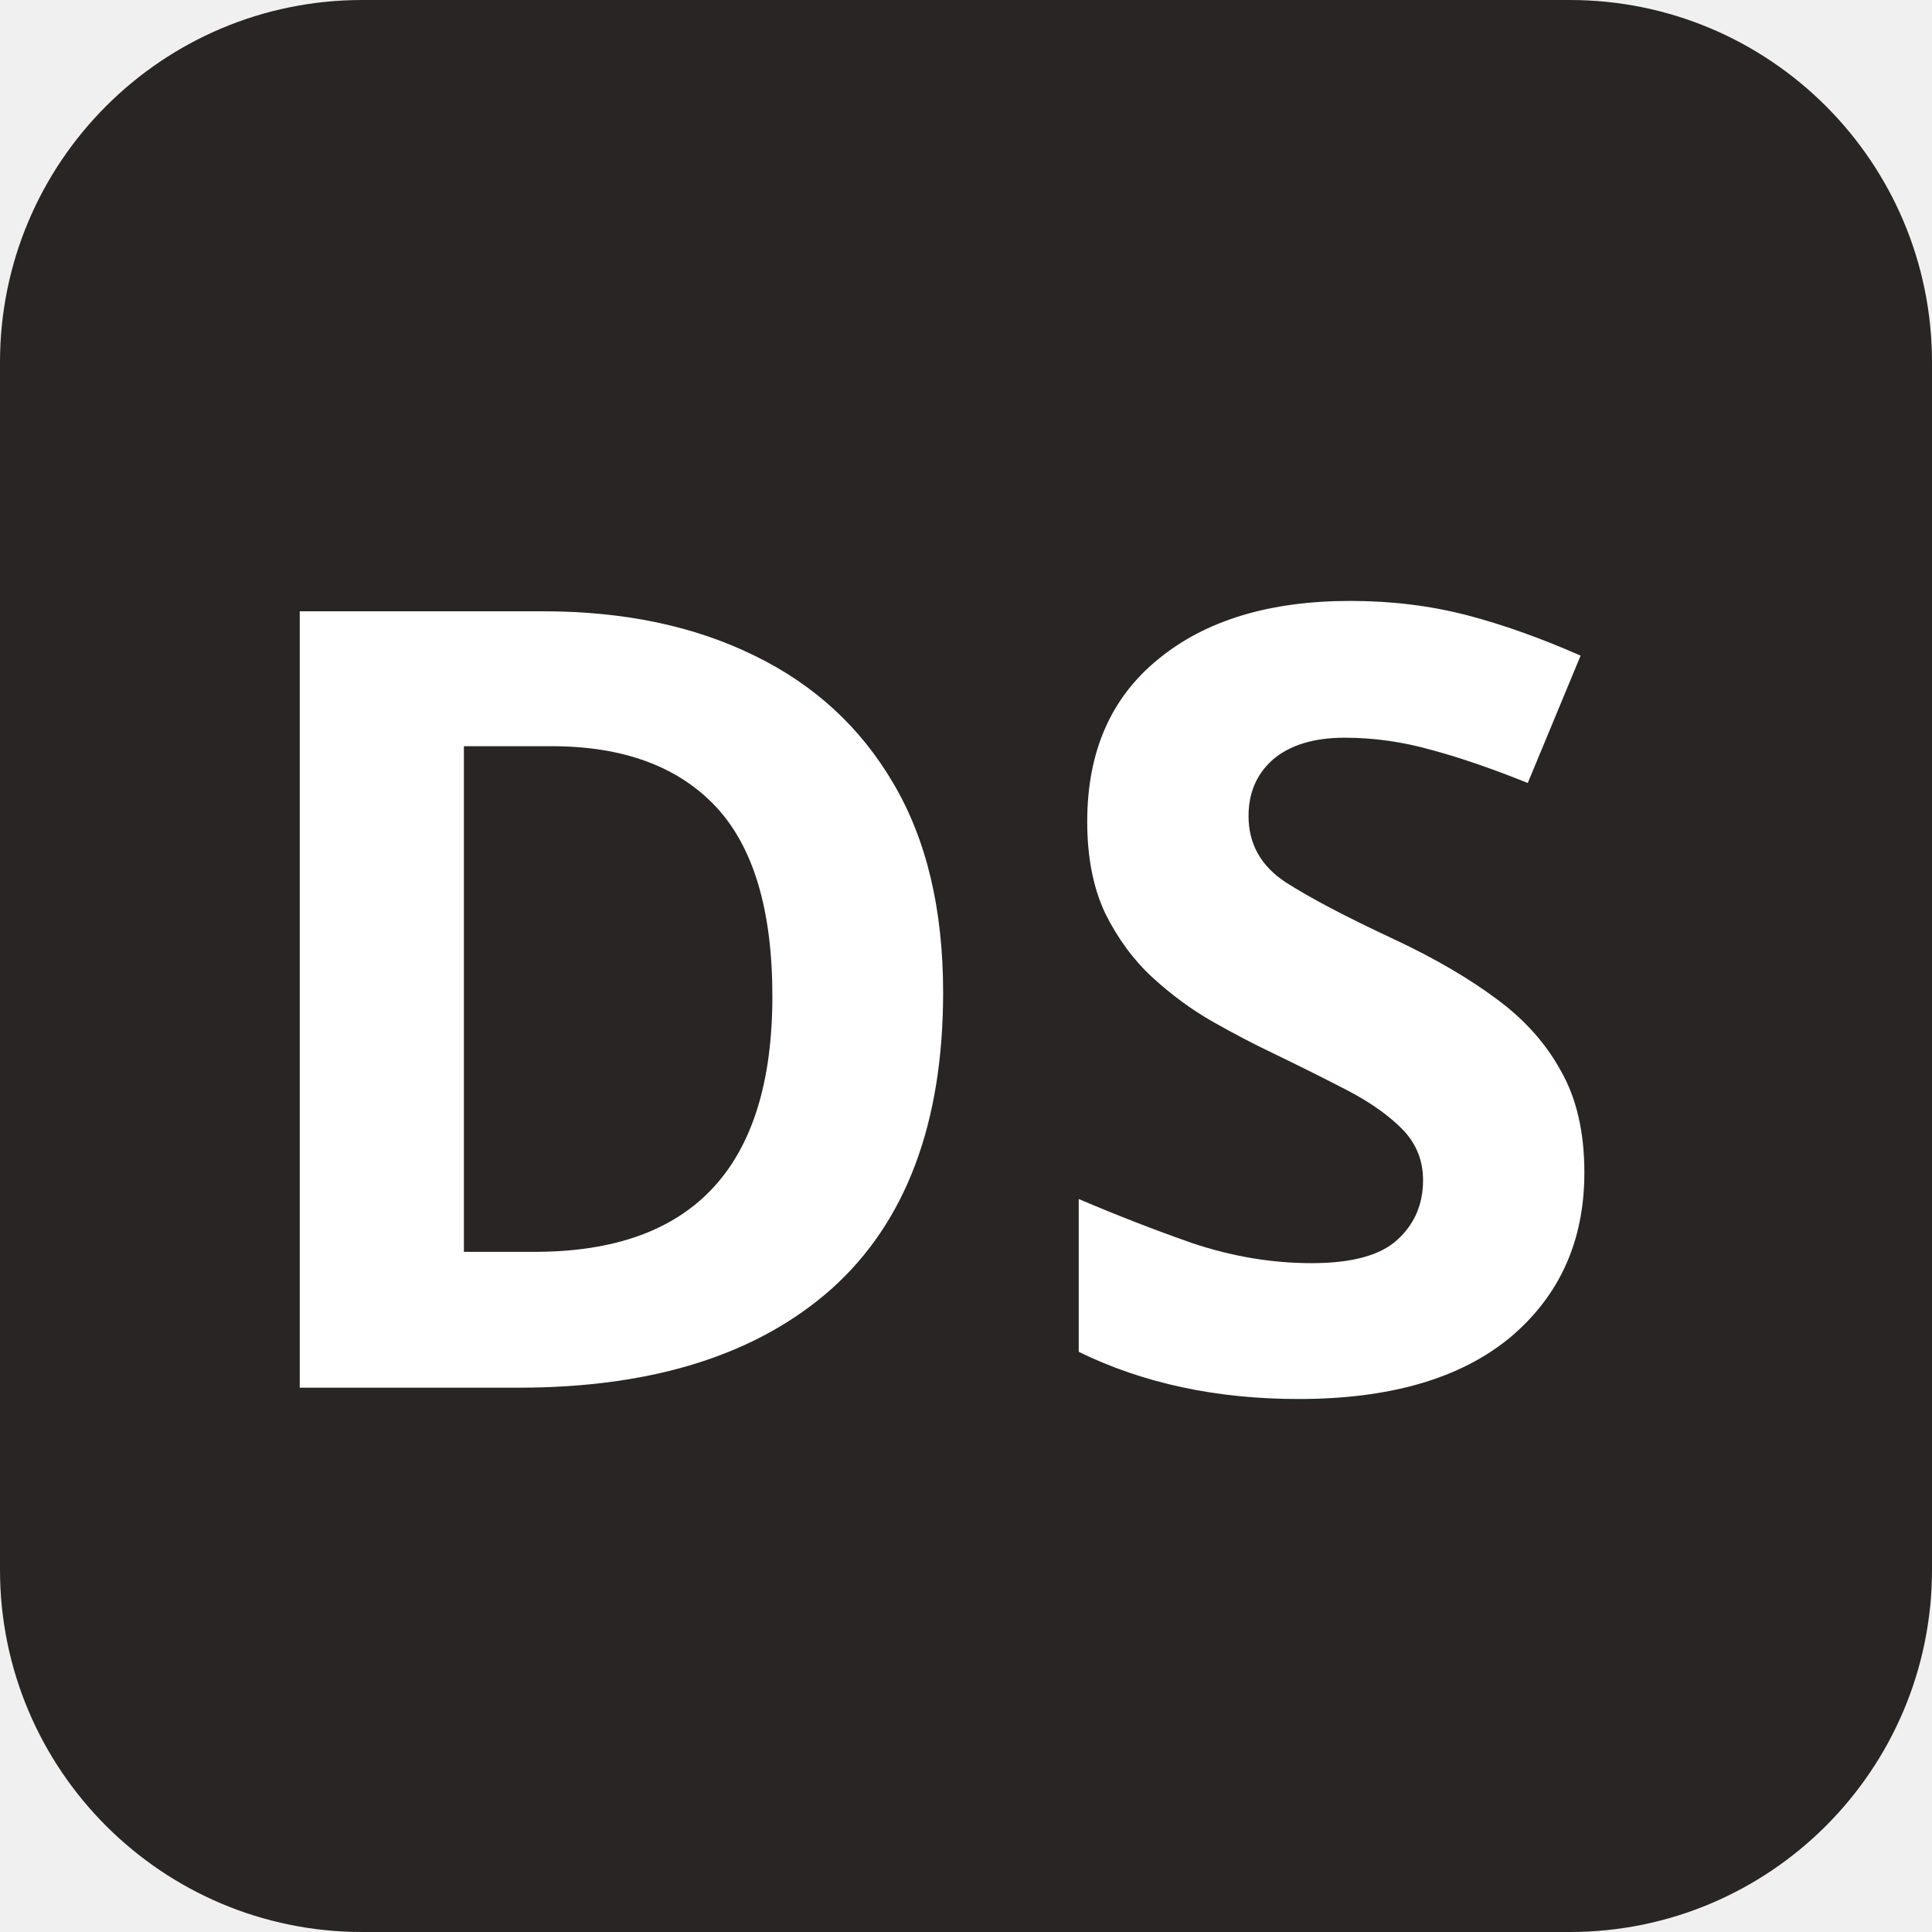
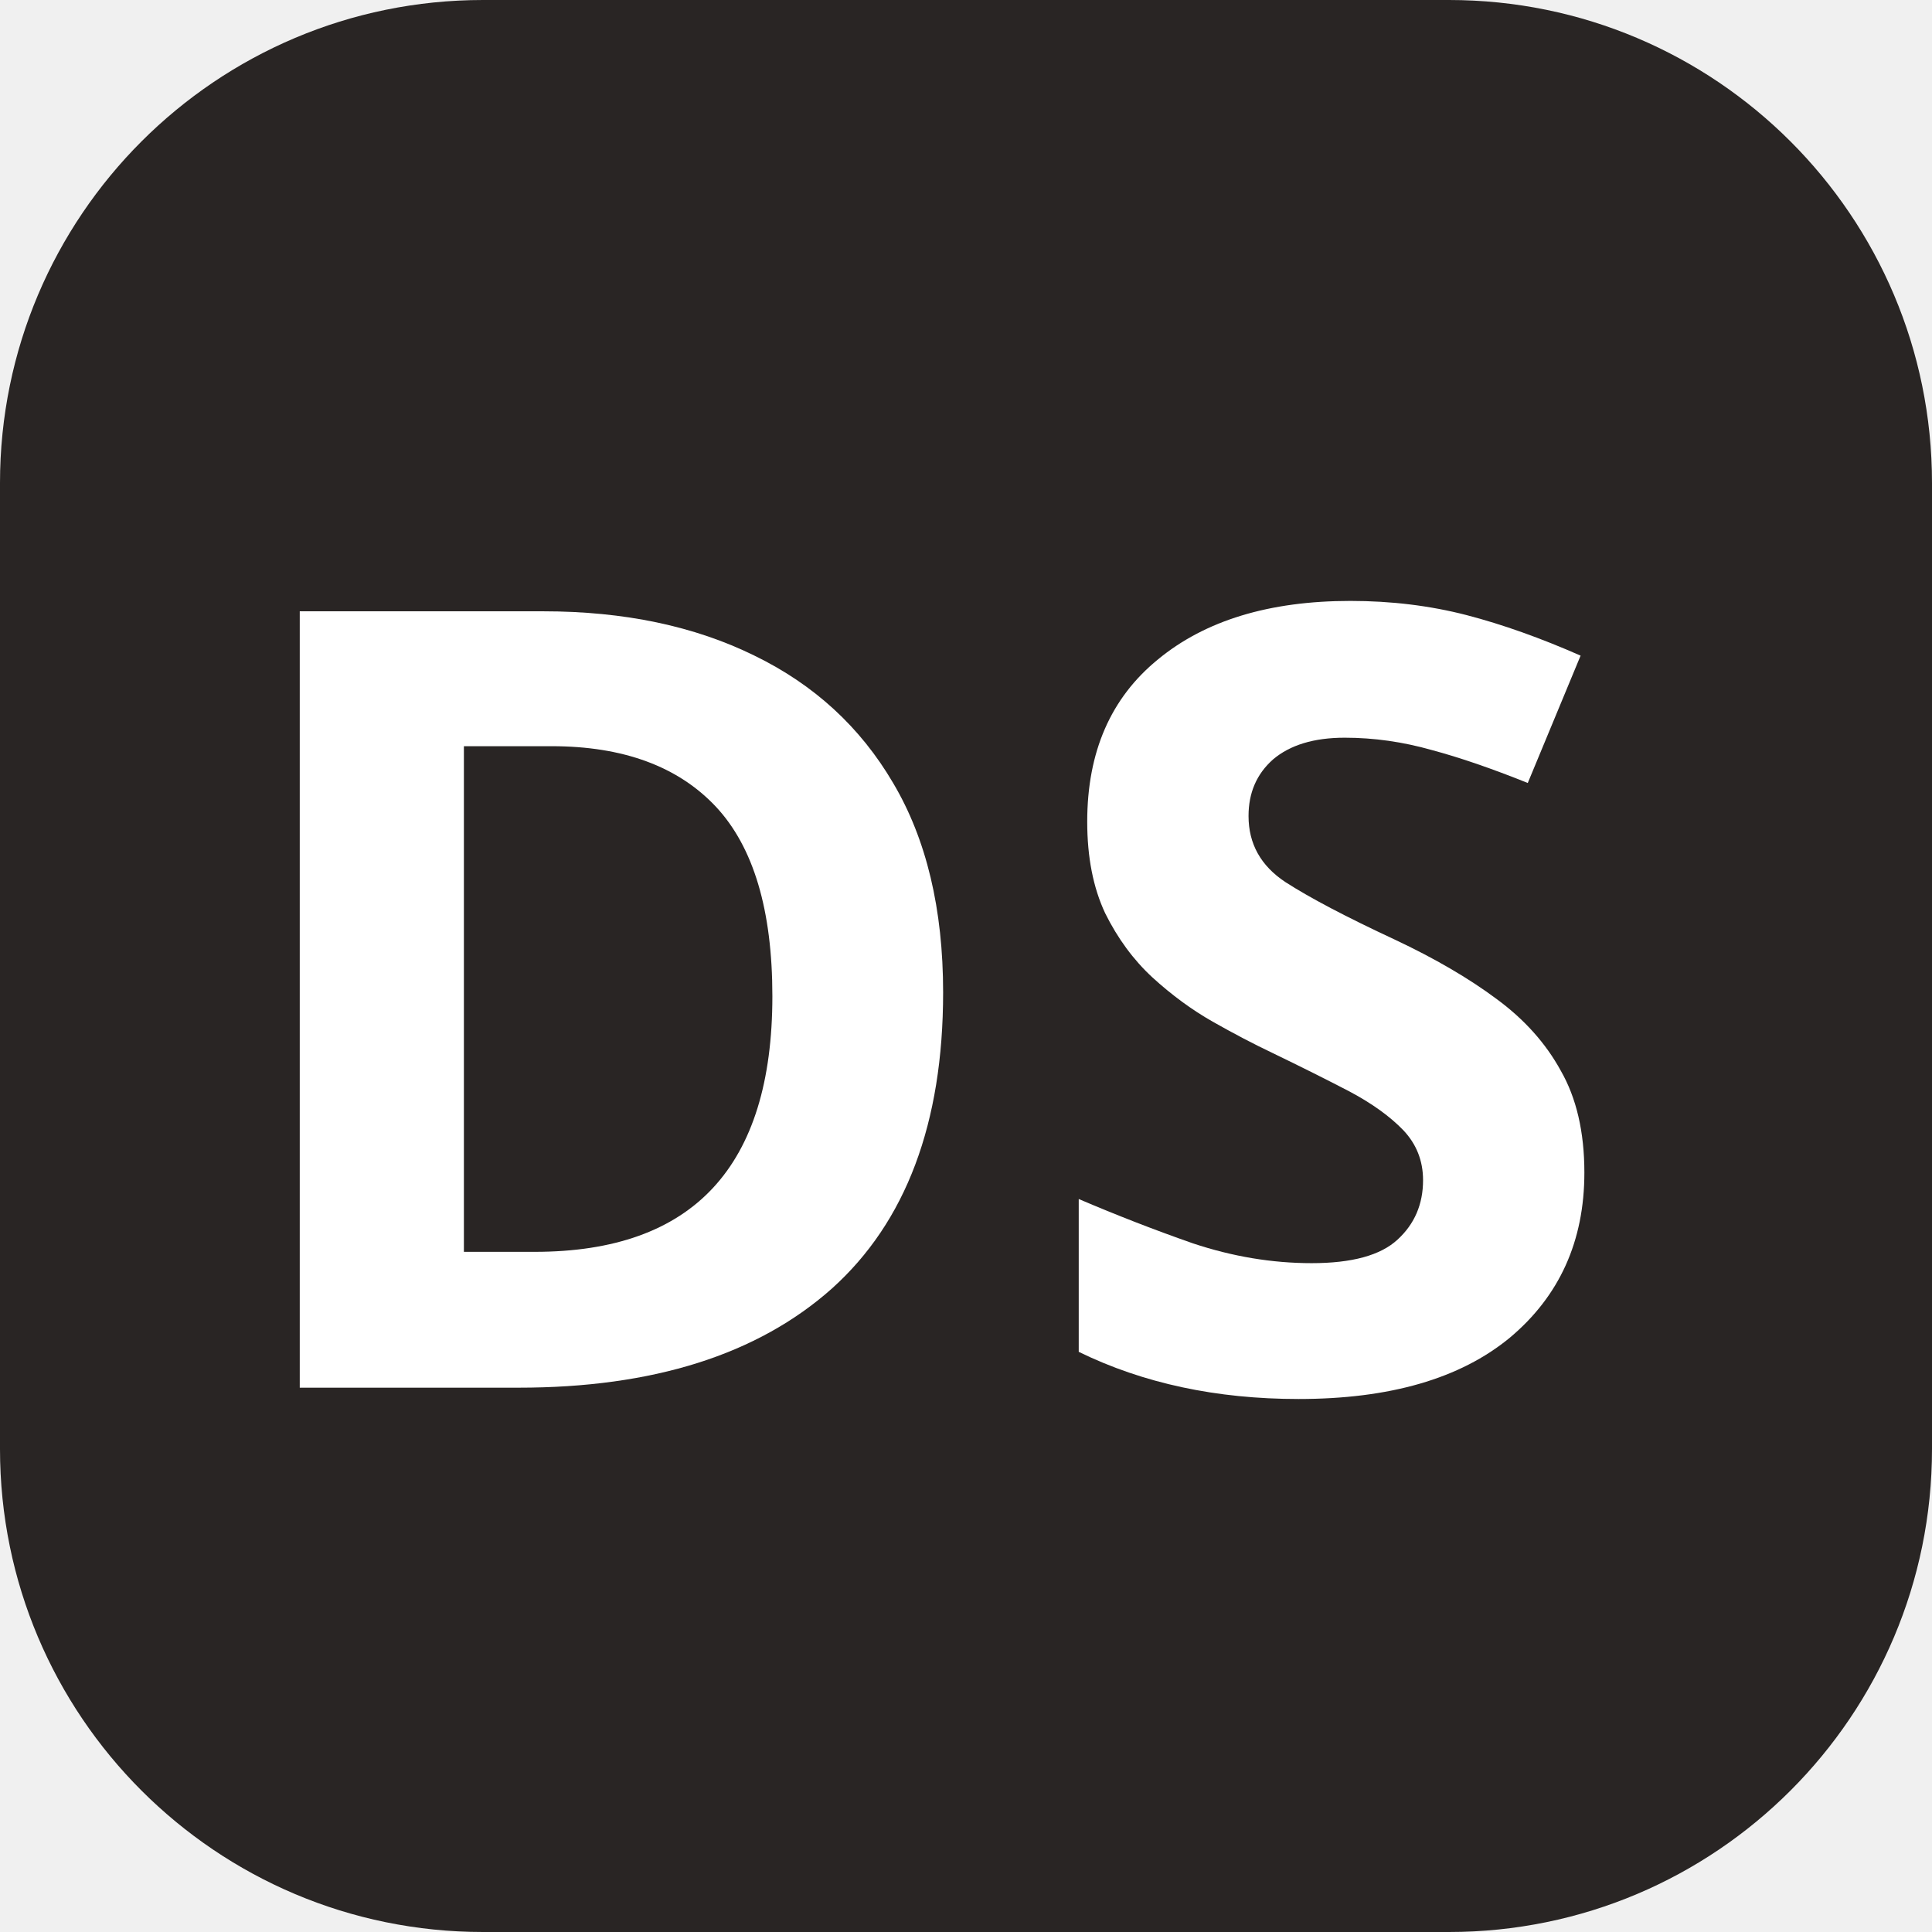
<svg xmlns="http://www.w3.org/2000/svg" viewBox="0 0 32 32" width="200" height="200" fill="none">
-   <rect width="32" height="32" rx="6" fill="#292524" />
-   <text x="10" y="16" text-anchor="middle" dominant-baseline="central" fill="#ffffff" font-family="system-ui, sans-serif" font-weight="700" font-size="18">
-     D
-   </text>
-   <text x="22" y="16" text-anchor="middle" dominant-baseline="central" fill="#ffffff" font-family="system-ui, sans-serif" font-weight="700" font-size="18">
-     S
-   </text>
+   <rect width="32" height="32" rx="8" fill="#292524" />
+   <text x="10" y="16" text-anchor="middle" dominant-baseline="central" fill="#ffffff" font-family="system-ui, sans-serif" font-weight="700" font-size="18">D</text>
+   <text x="22" y="16" text-anchor="middle" dominant-baseline="central" fill="#ffffff" font-family="system-ui, sans-serif" font-weight="700" font-size="18">S</text>
</svg>
